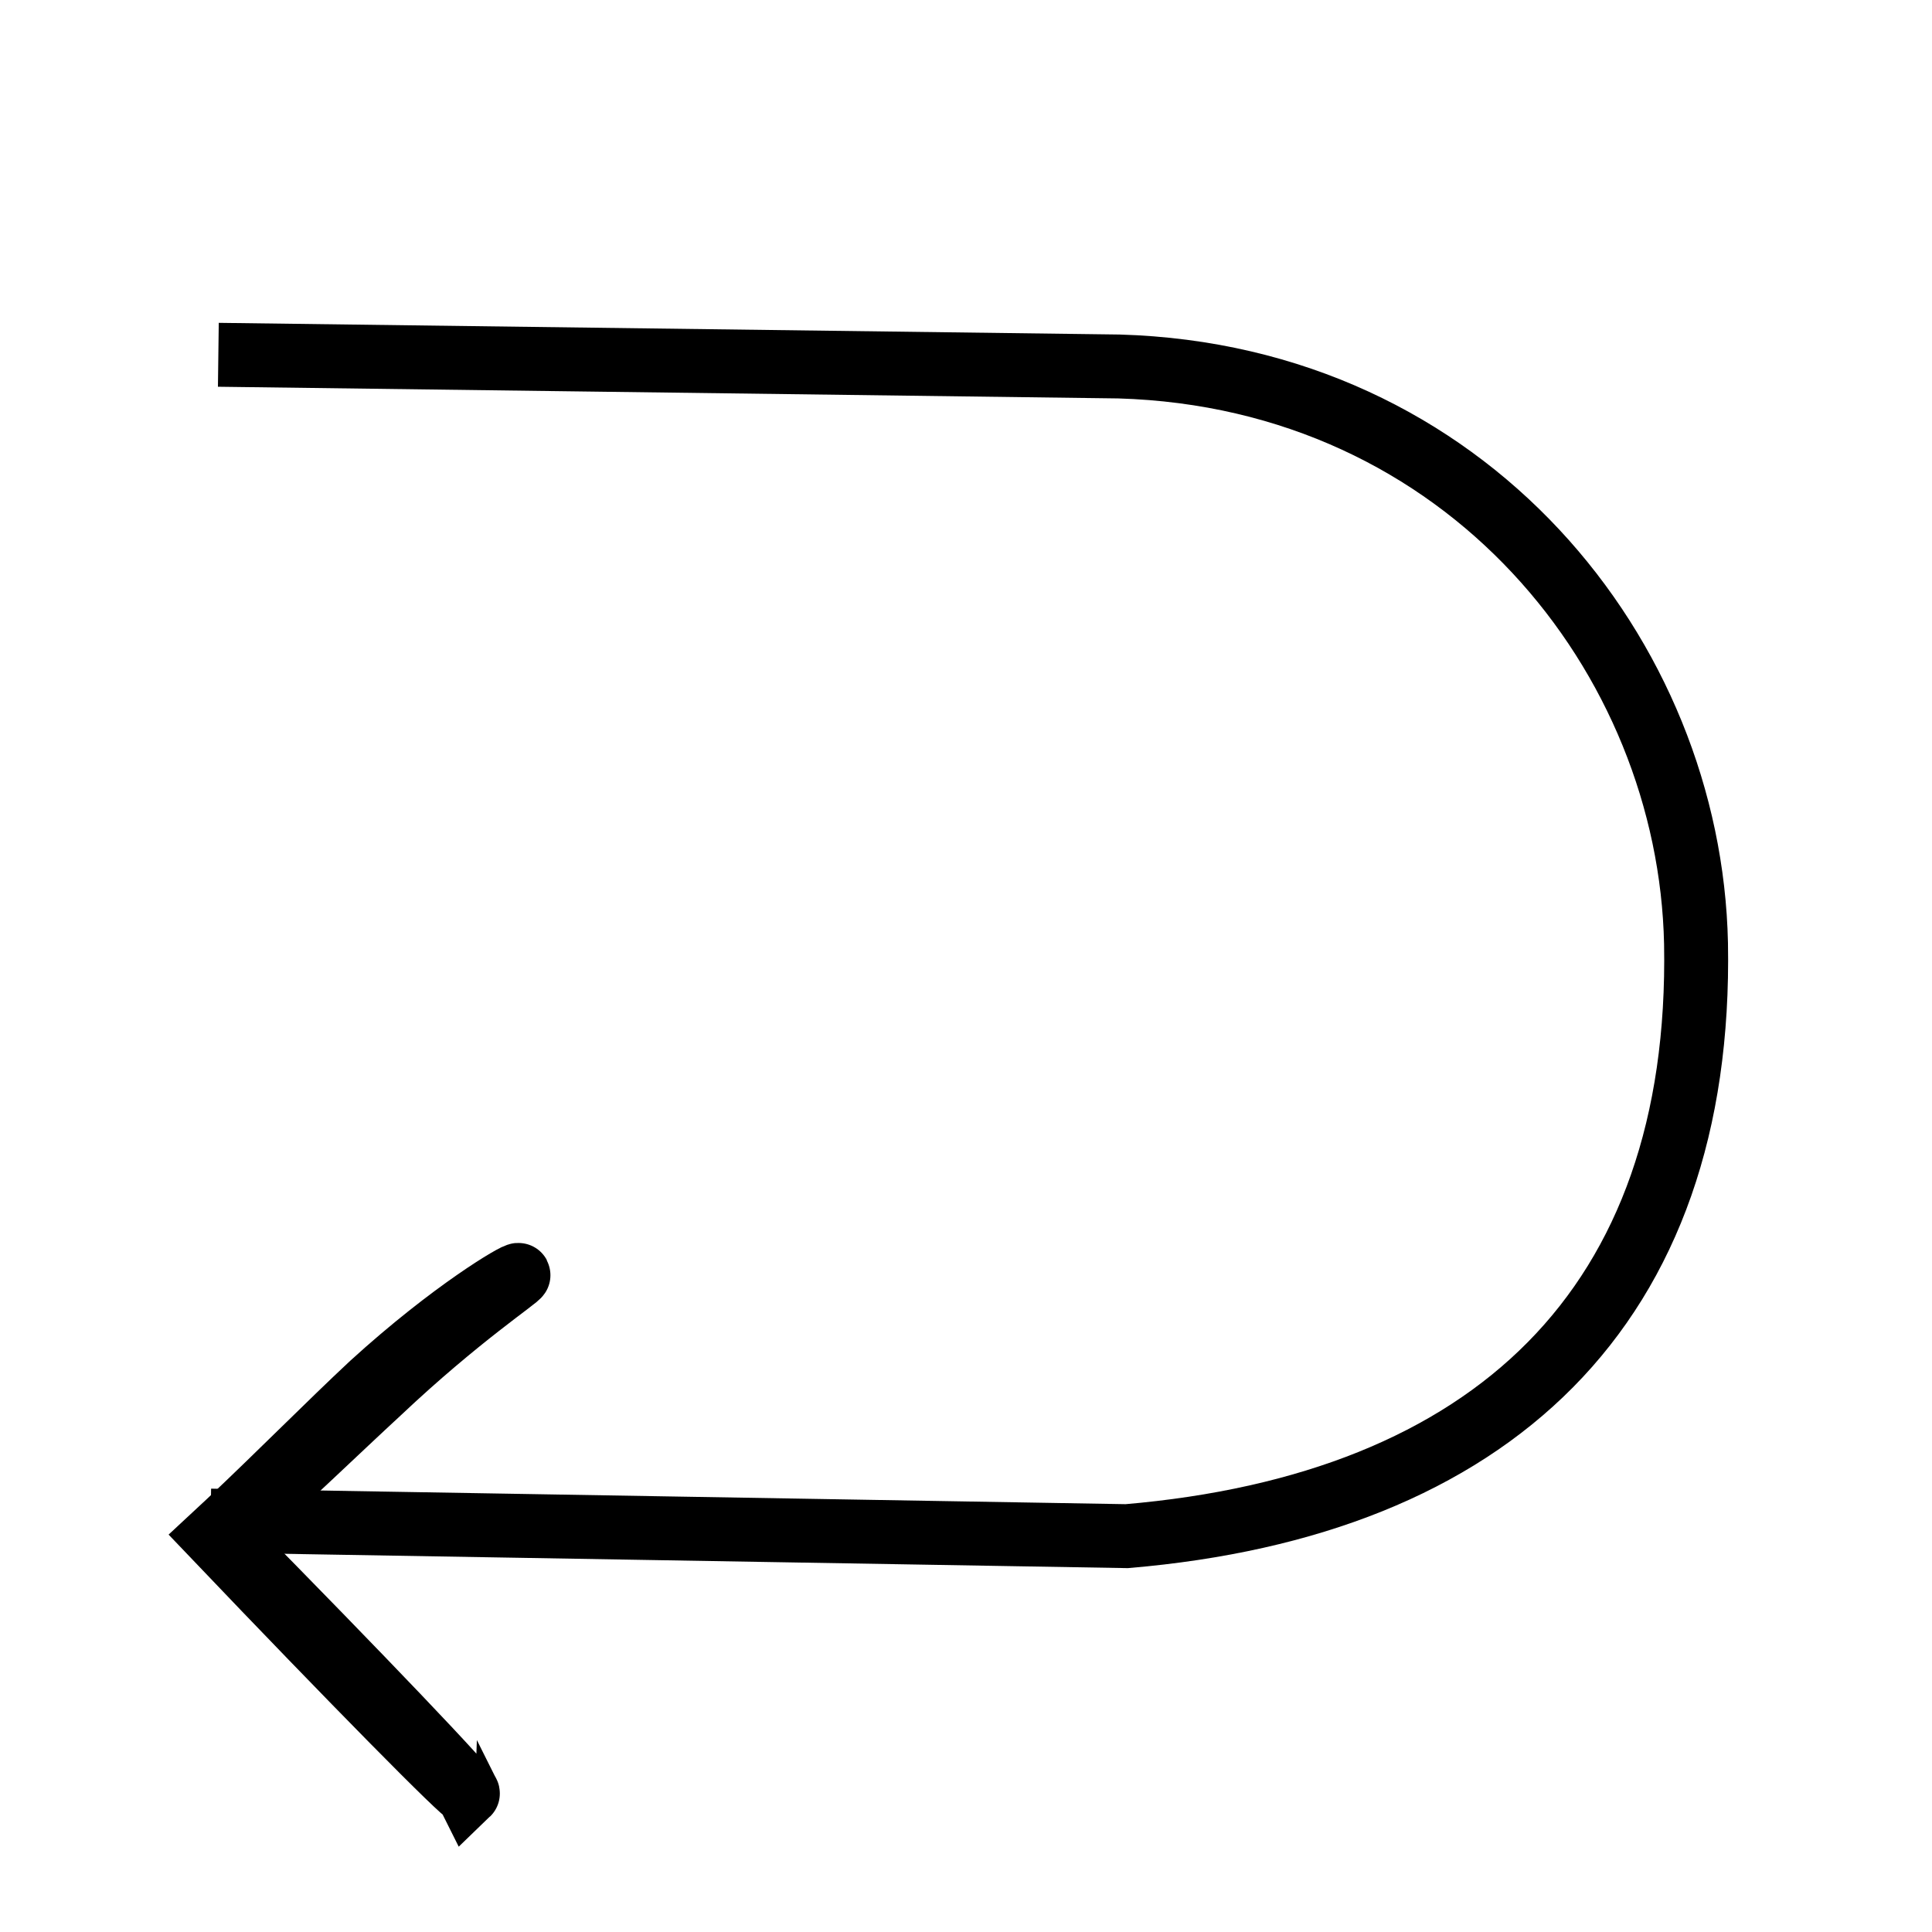
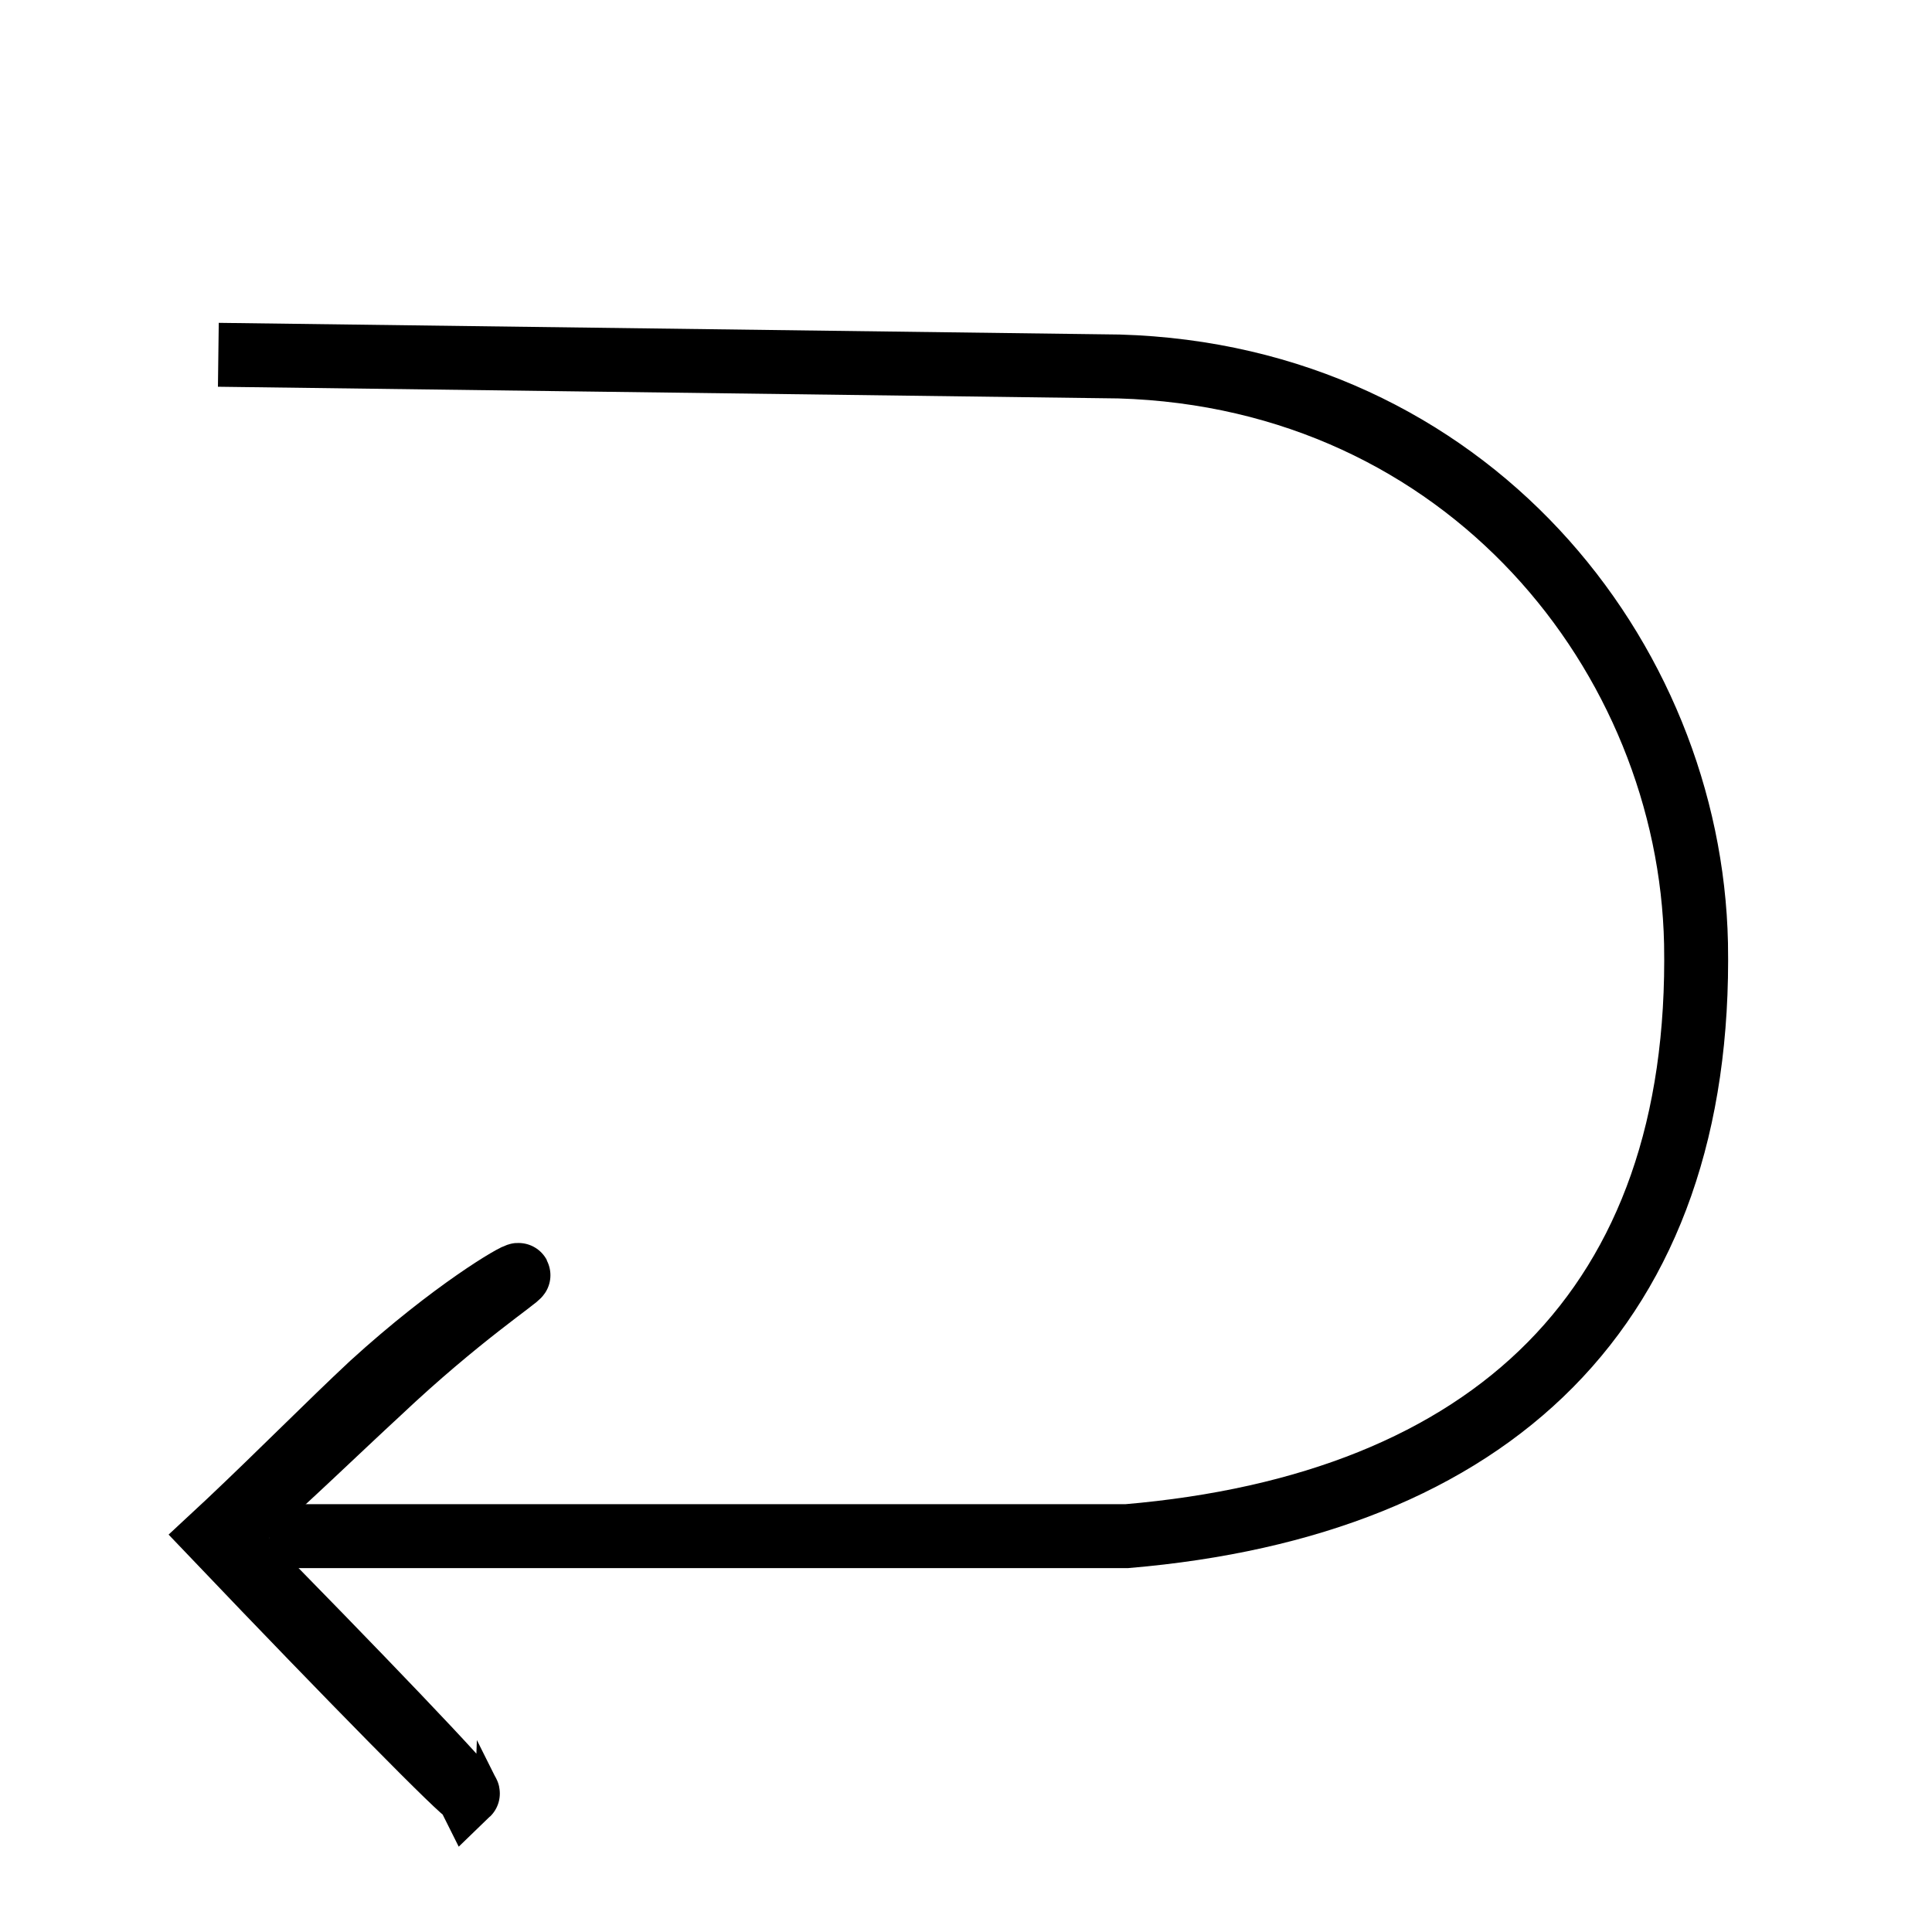
<svg xmlns="http://www.w3.org/2000/svg" width="64mm" height="64mm" viewBox="0 0 64 64" version="1.1" id="svg1">
  <defs id="defs1">
    </defs>
  <g id="layer1">
-     <path style="opacity:1;fill:#000000;fill-opacity:0;stroke:#000000;stroke-width:2.117;stroke-dasharray:none;stroke-opacity:1" d="m 7.233,11.753 29.835,0.387 c 11.526,0.338 18.915,9.606 19.115,19.115 0.22,12.049 -6.787,18.604 -18.857,19.632 L 6.975,50.372" id="path10" />
+     <path style="opacity:1;fill:#000000;fill-opacity:0;stroke:#000000;stroke-width:2.117;stroke-dasharray:none;stroke-opacity:1" d="m 7.233,11.753 29.835,0.387 c 11.526,0.338 18.915,9.606 19.115,19.115 0.22,12.049 -6.787,18.604 -18.857,19.632 l -28.415,0" id="path10" />
    <path style="opacity:1;fill:#000000;fill-opacity:0;stroke:#000000;stroke-width:2.117;stroke-dasharray:none;stroke-opacity:1" d="m 15.499,59.413 c 0.078,-0.075 -3.523,-3.853 -8.126,-8.52 0,0 -7e-7,0 -7e-7,0 0.165,-0.144 0.33,-0.289 0.495,-0.437 1.75,-1.559 3.315,-3.079 4.686,-4.344 2.641,-2.495 4.659,-3.813 4.624,-3.878 -0.035,-0.065 -2.178,1.179 -4.86,3.623 -1.403,1.309 -2.988,2.917 -4.733,4.564 -0.165,0.156 -0.329,0.309 -0.493,0.461 0,0 8e-7,1e-6 8e-7,1e-6 4.605,4.829 8.329,8.604 8.406,8.529 z" id="path11" />
  </g>
</svg>
